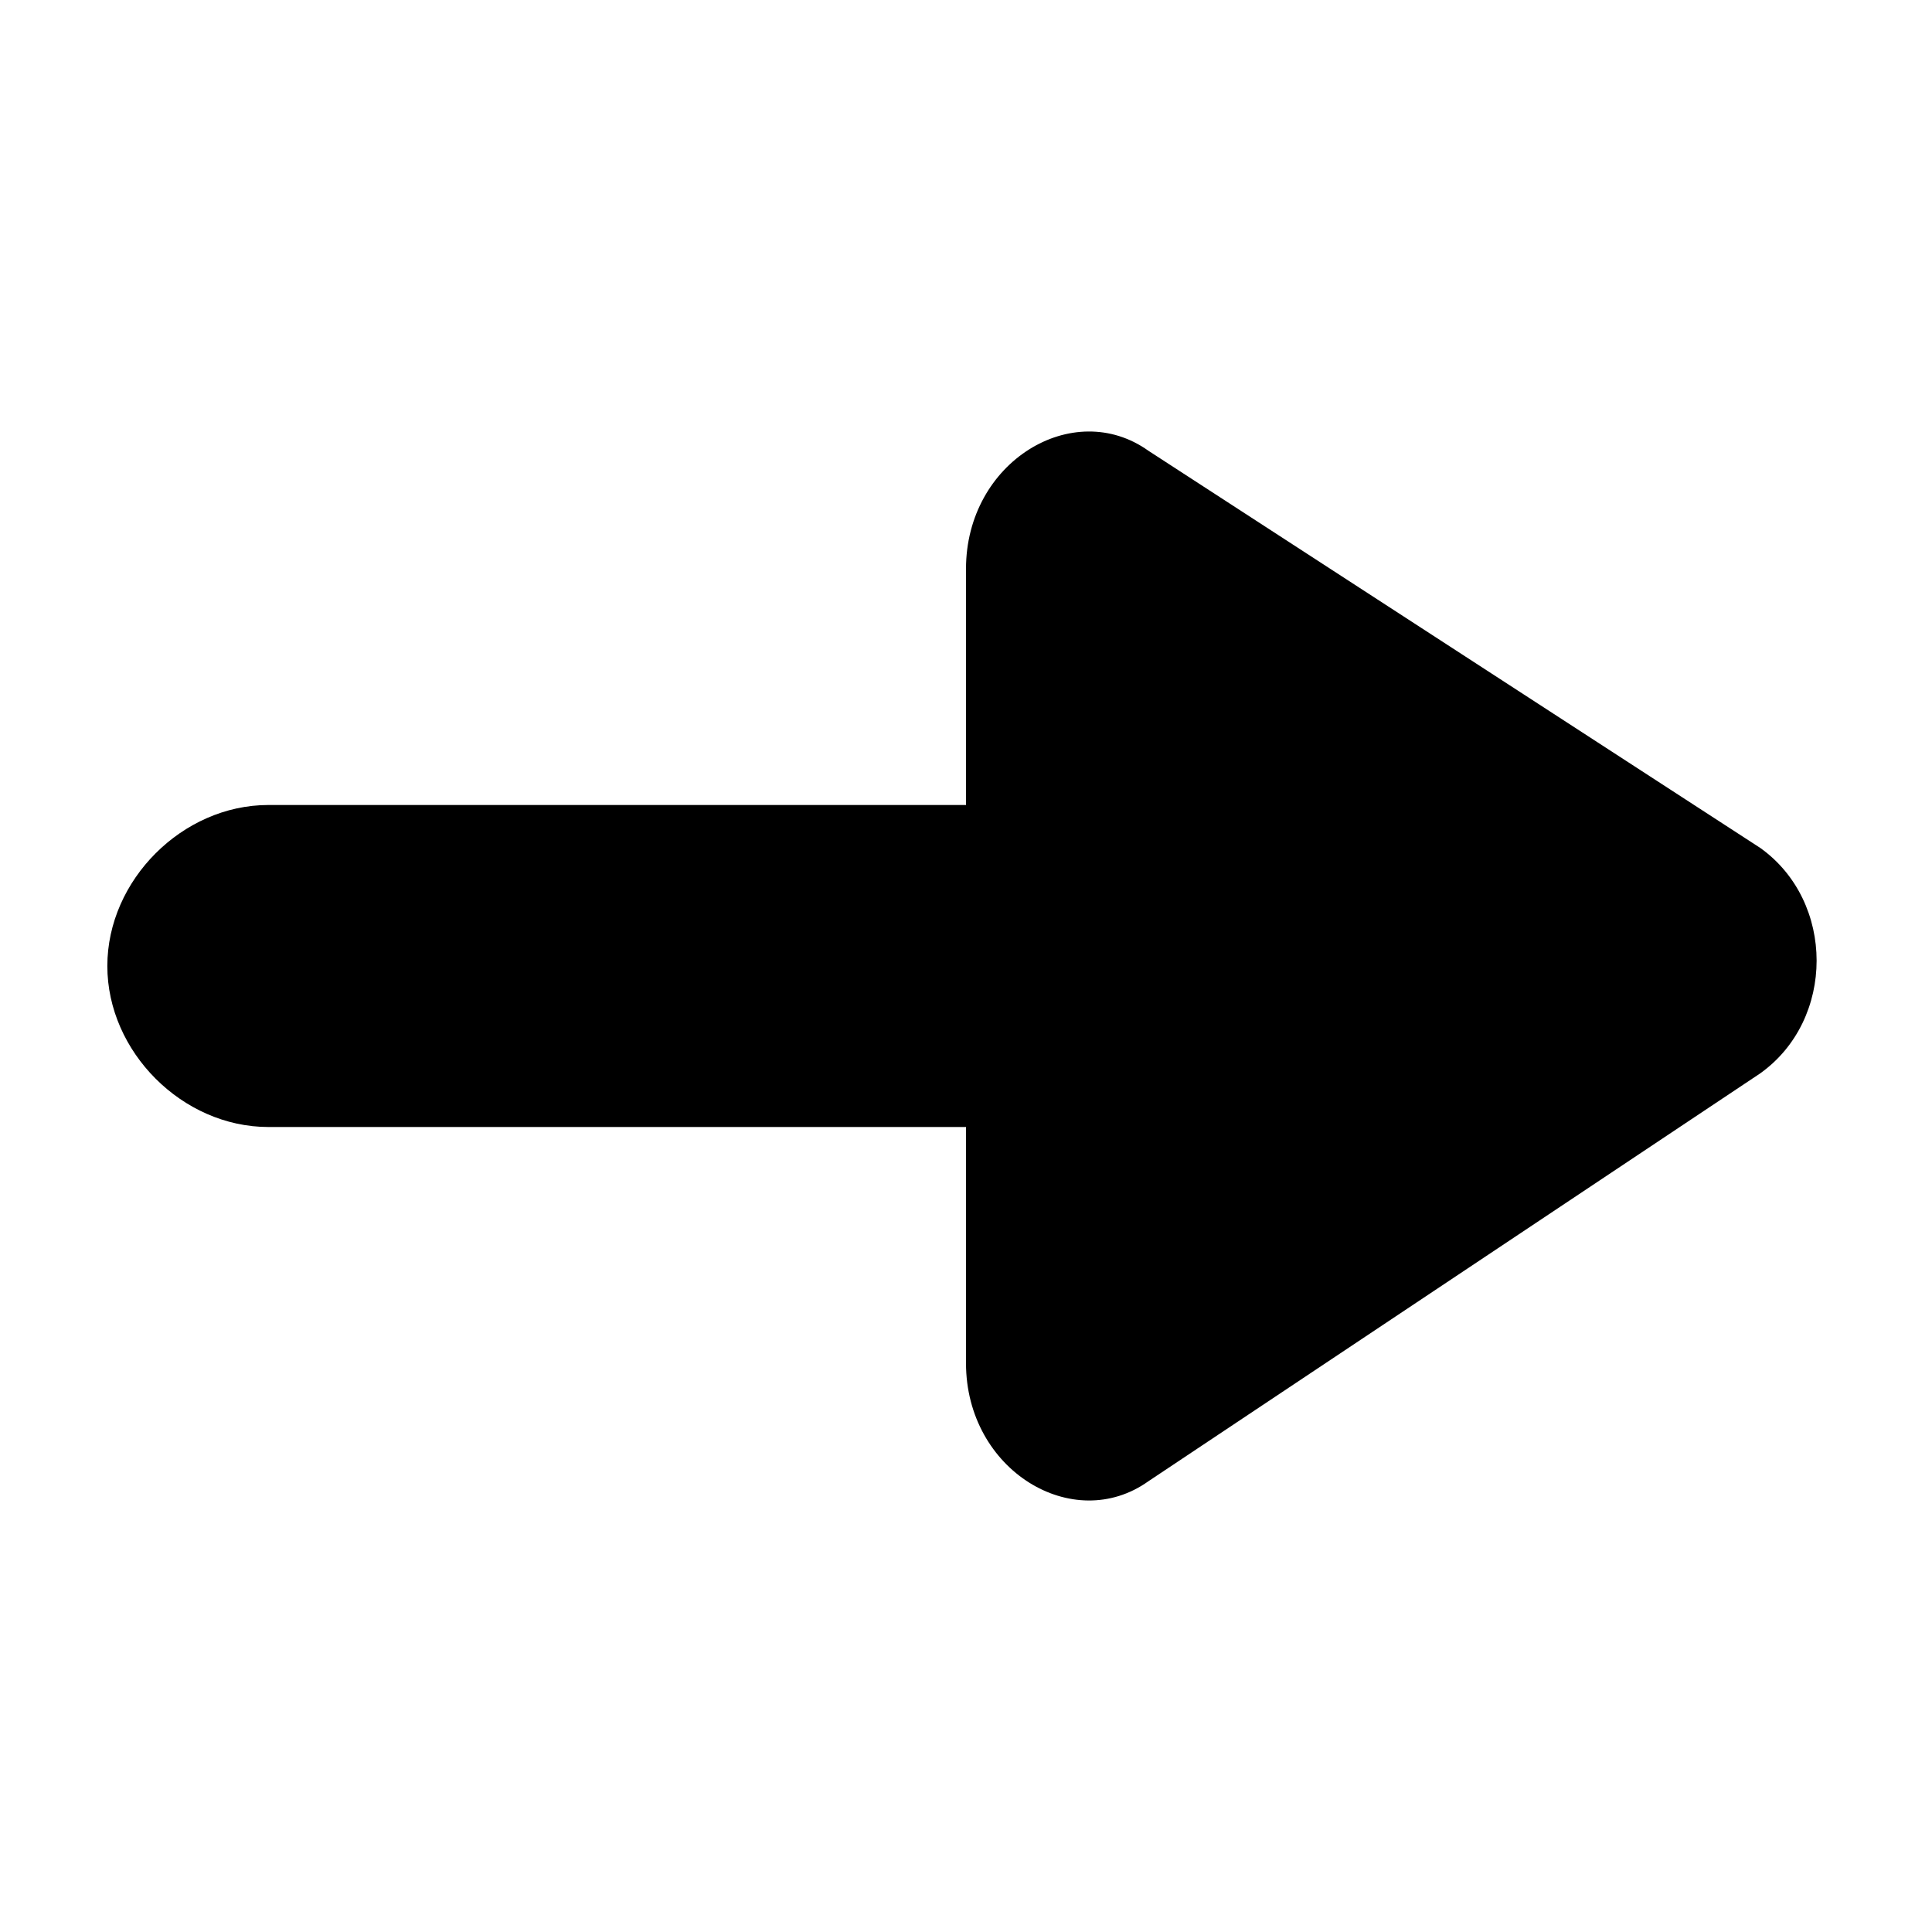
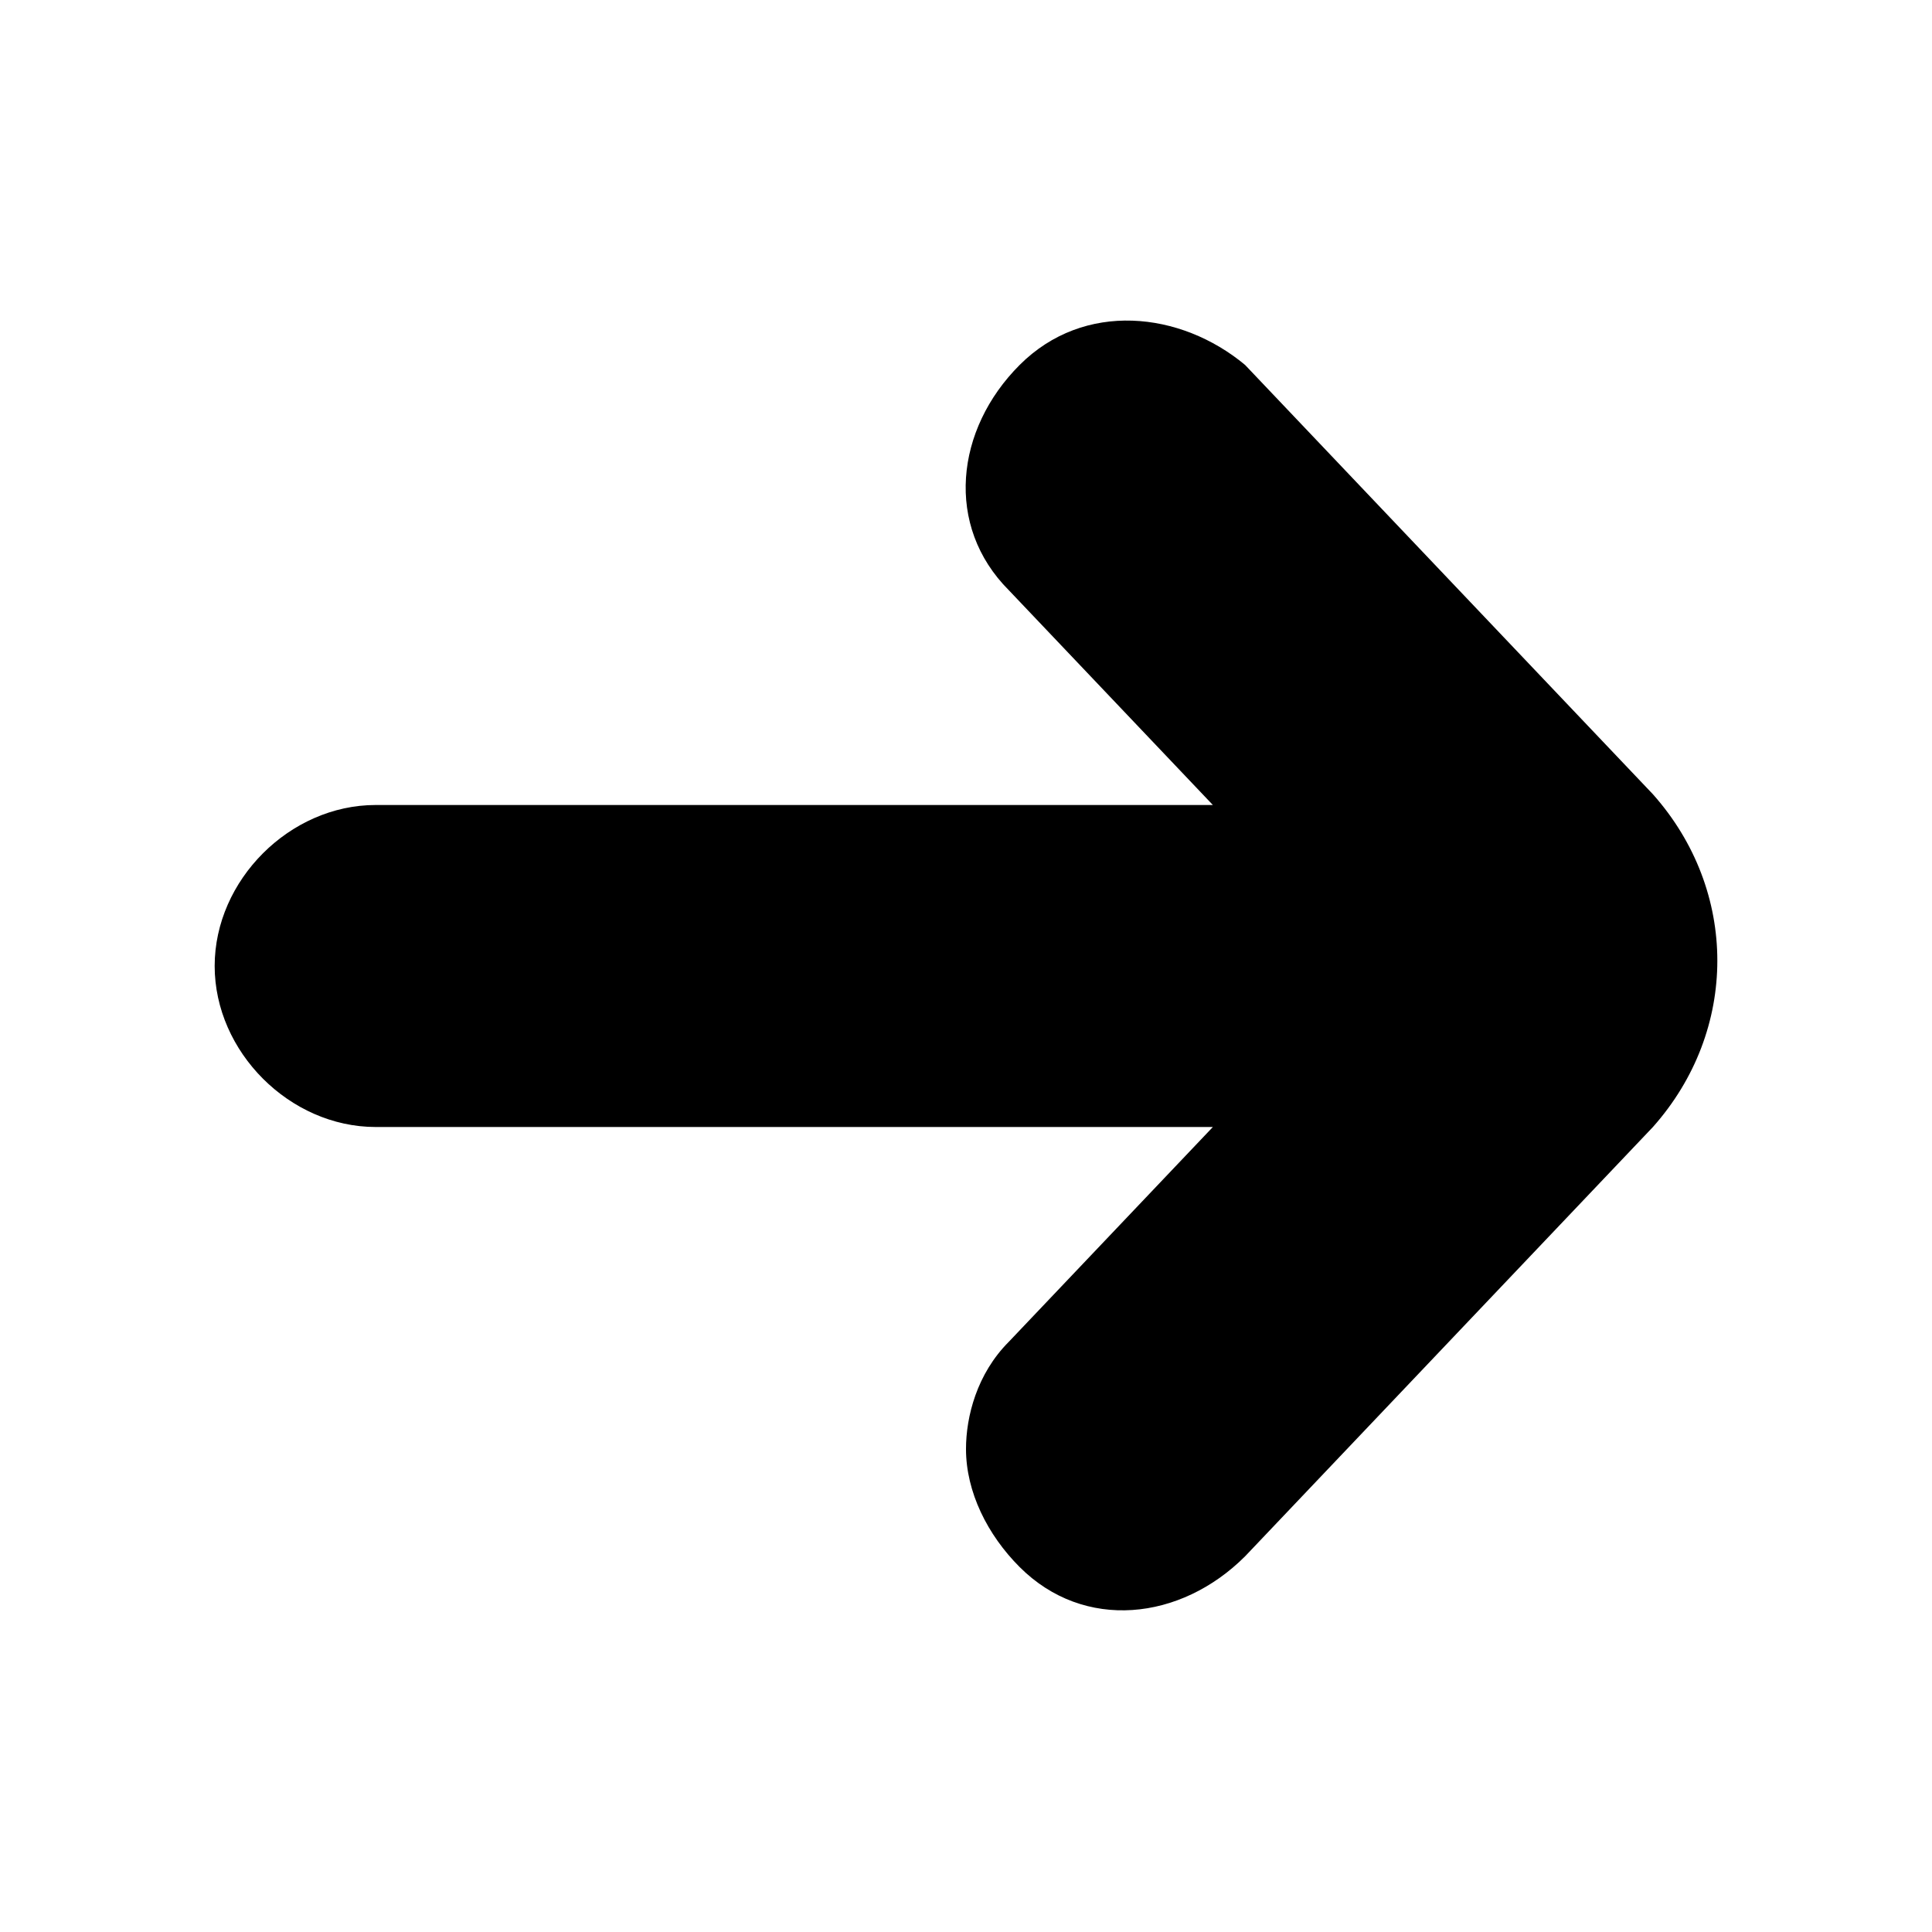
<svg xmlns="http://www.w3.org/2000/svg" width="18" height="18" viewBox="0 0 18 18">
-   <path d="M2.5 10.5H9v2.2c0 1 1 1.6 1.7 1.1l5.7-3.8c.7-.5.7-1.6 0-2.1l-5.7-3.7C10 3.7 9 4.3 9 5.3v2.2H2.5C1.7 7.5 1 8.2 1 9s.7 1.5 1.5 1.5z" />
+   <path d="M11.6 14.5l3.8-4c.8-.9.8-2.2 0-3.1l-3.8-4c-.6-.5-1.5-.6-2.1 0s-.7 1.5-.1 2.1l1.9 2H3.5C2.7 7.5 2 8.2 2 9s.7 1.5 1.5 1.5h7.8l-1.9 2c-.3.3-.4.7-.4 1 0 .4.2.8.5 1.1.6.6 1.5.5 2.1-.1z" />
</svg>
